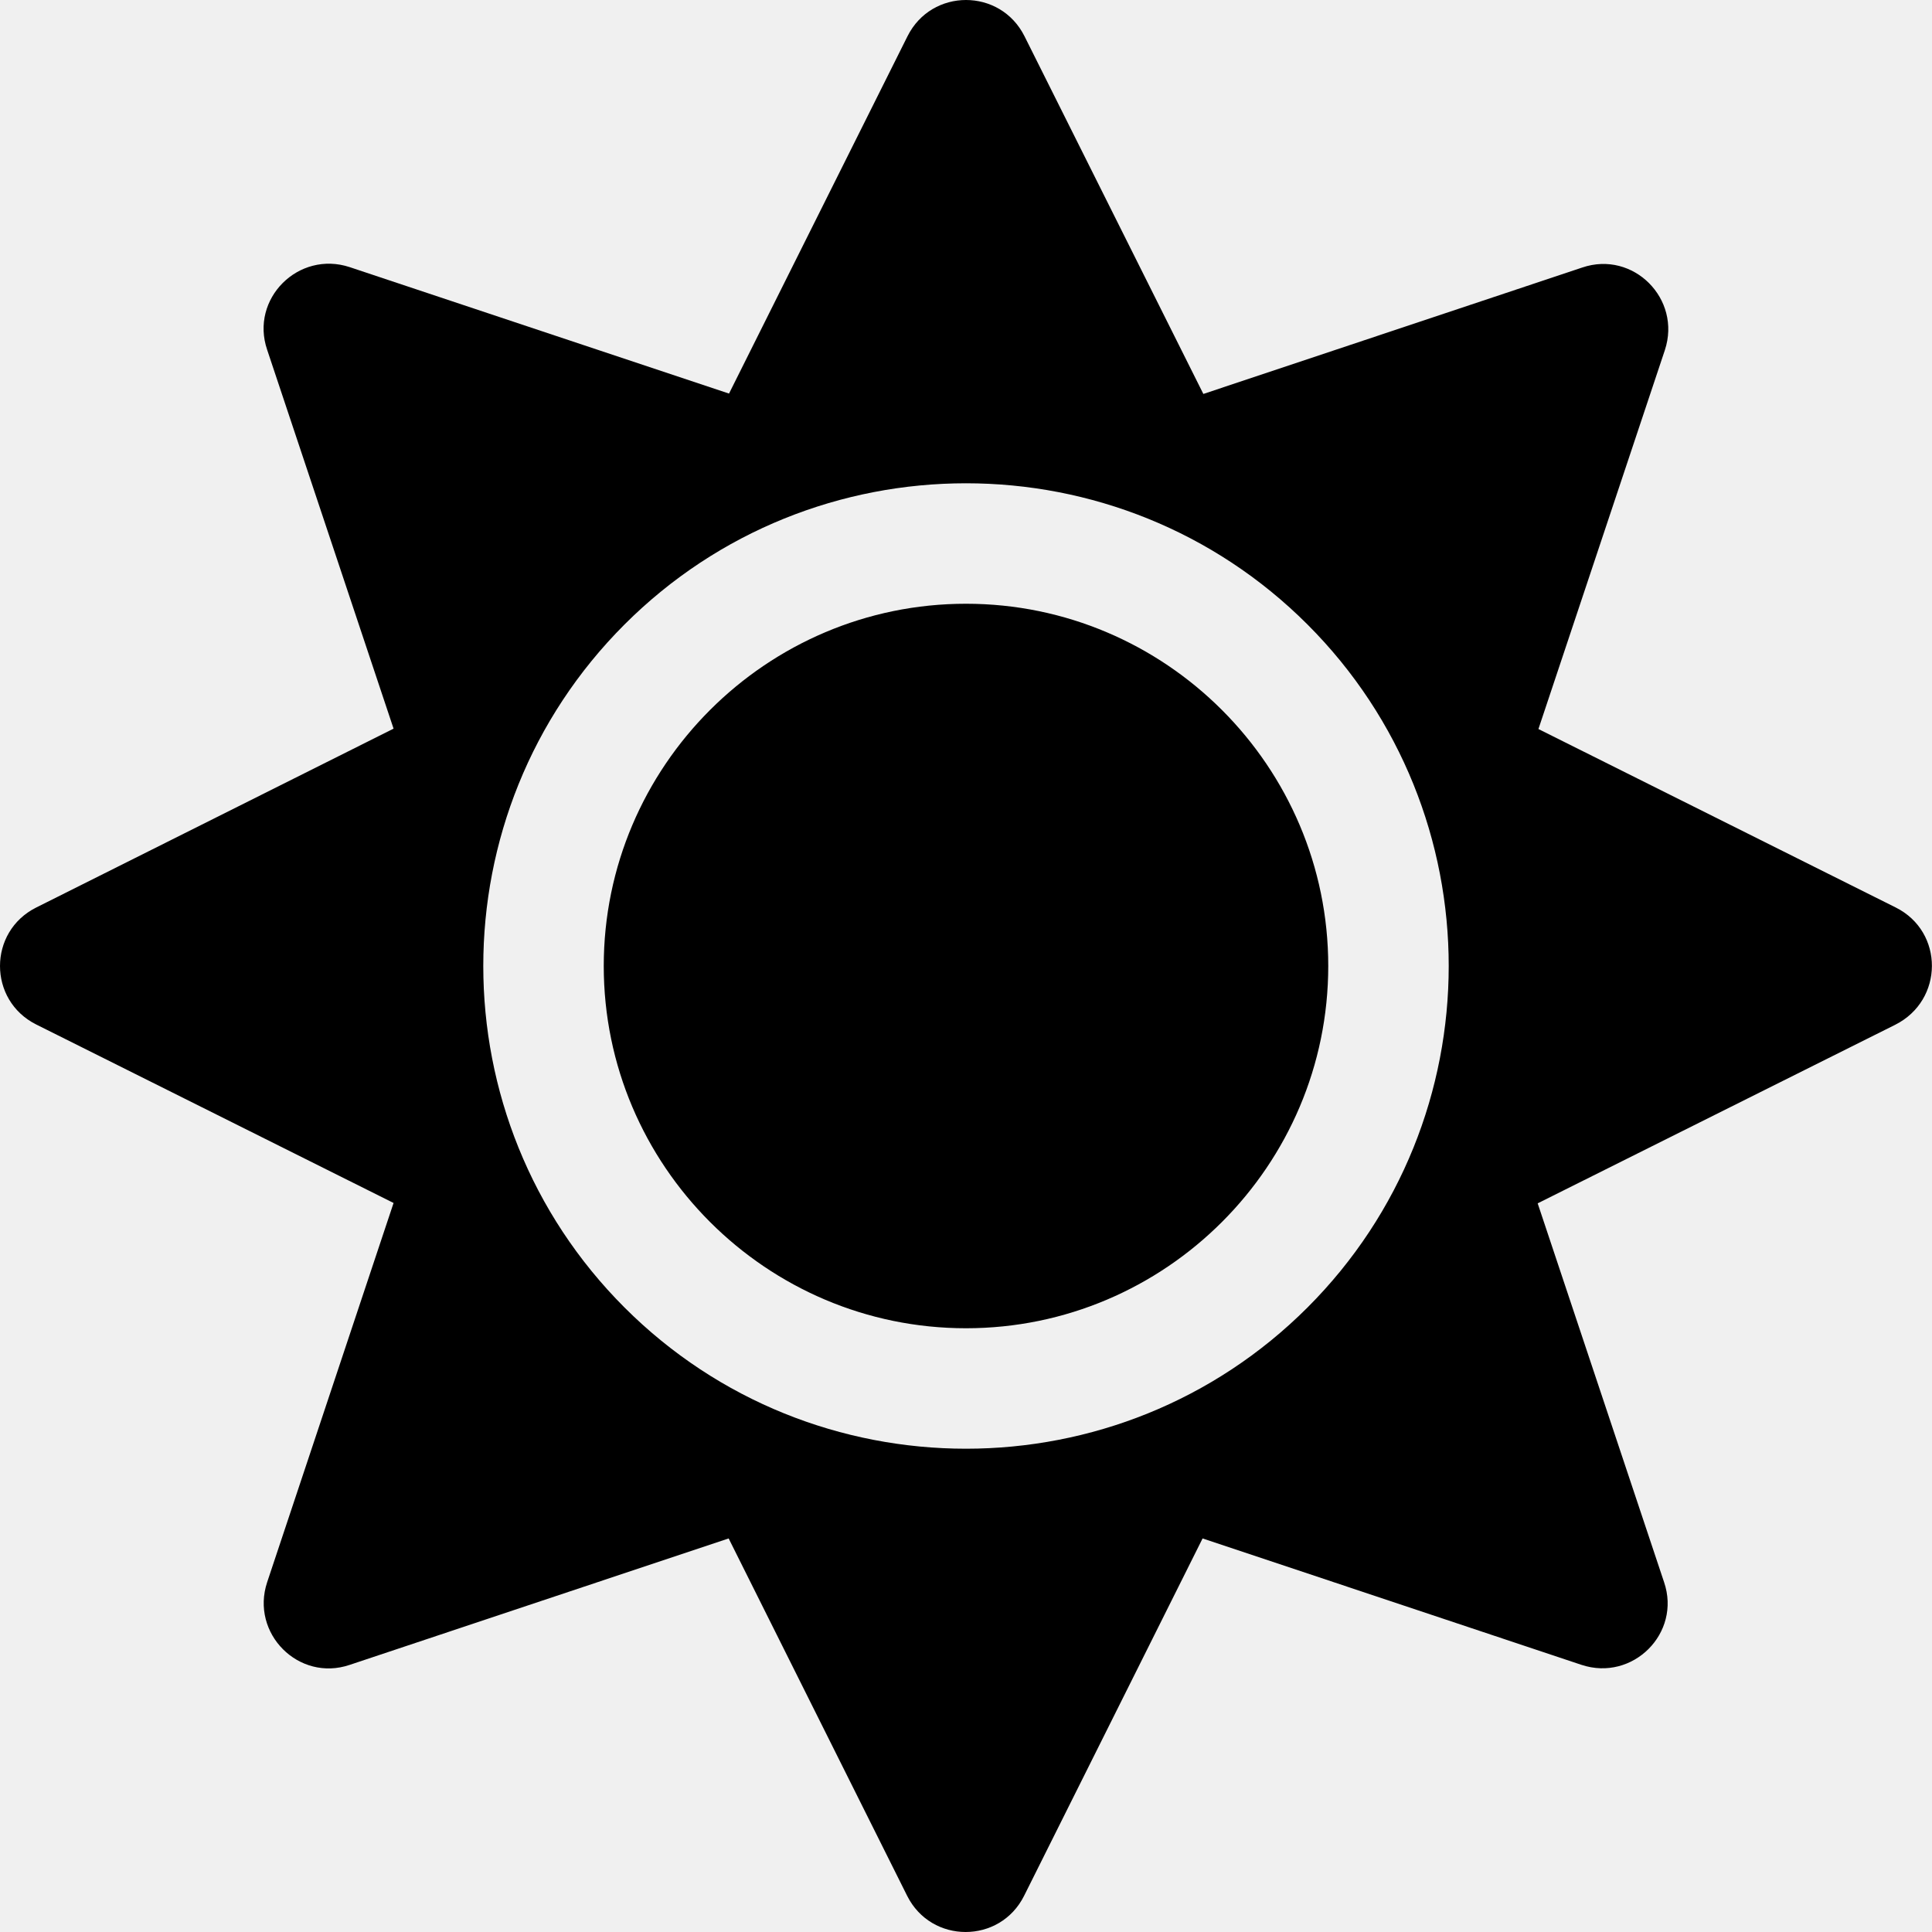
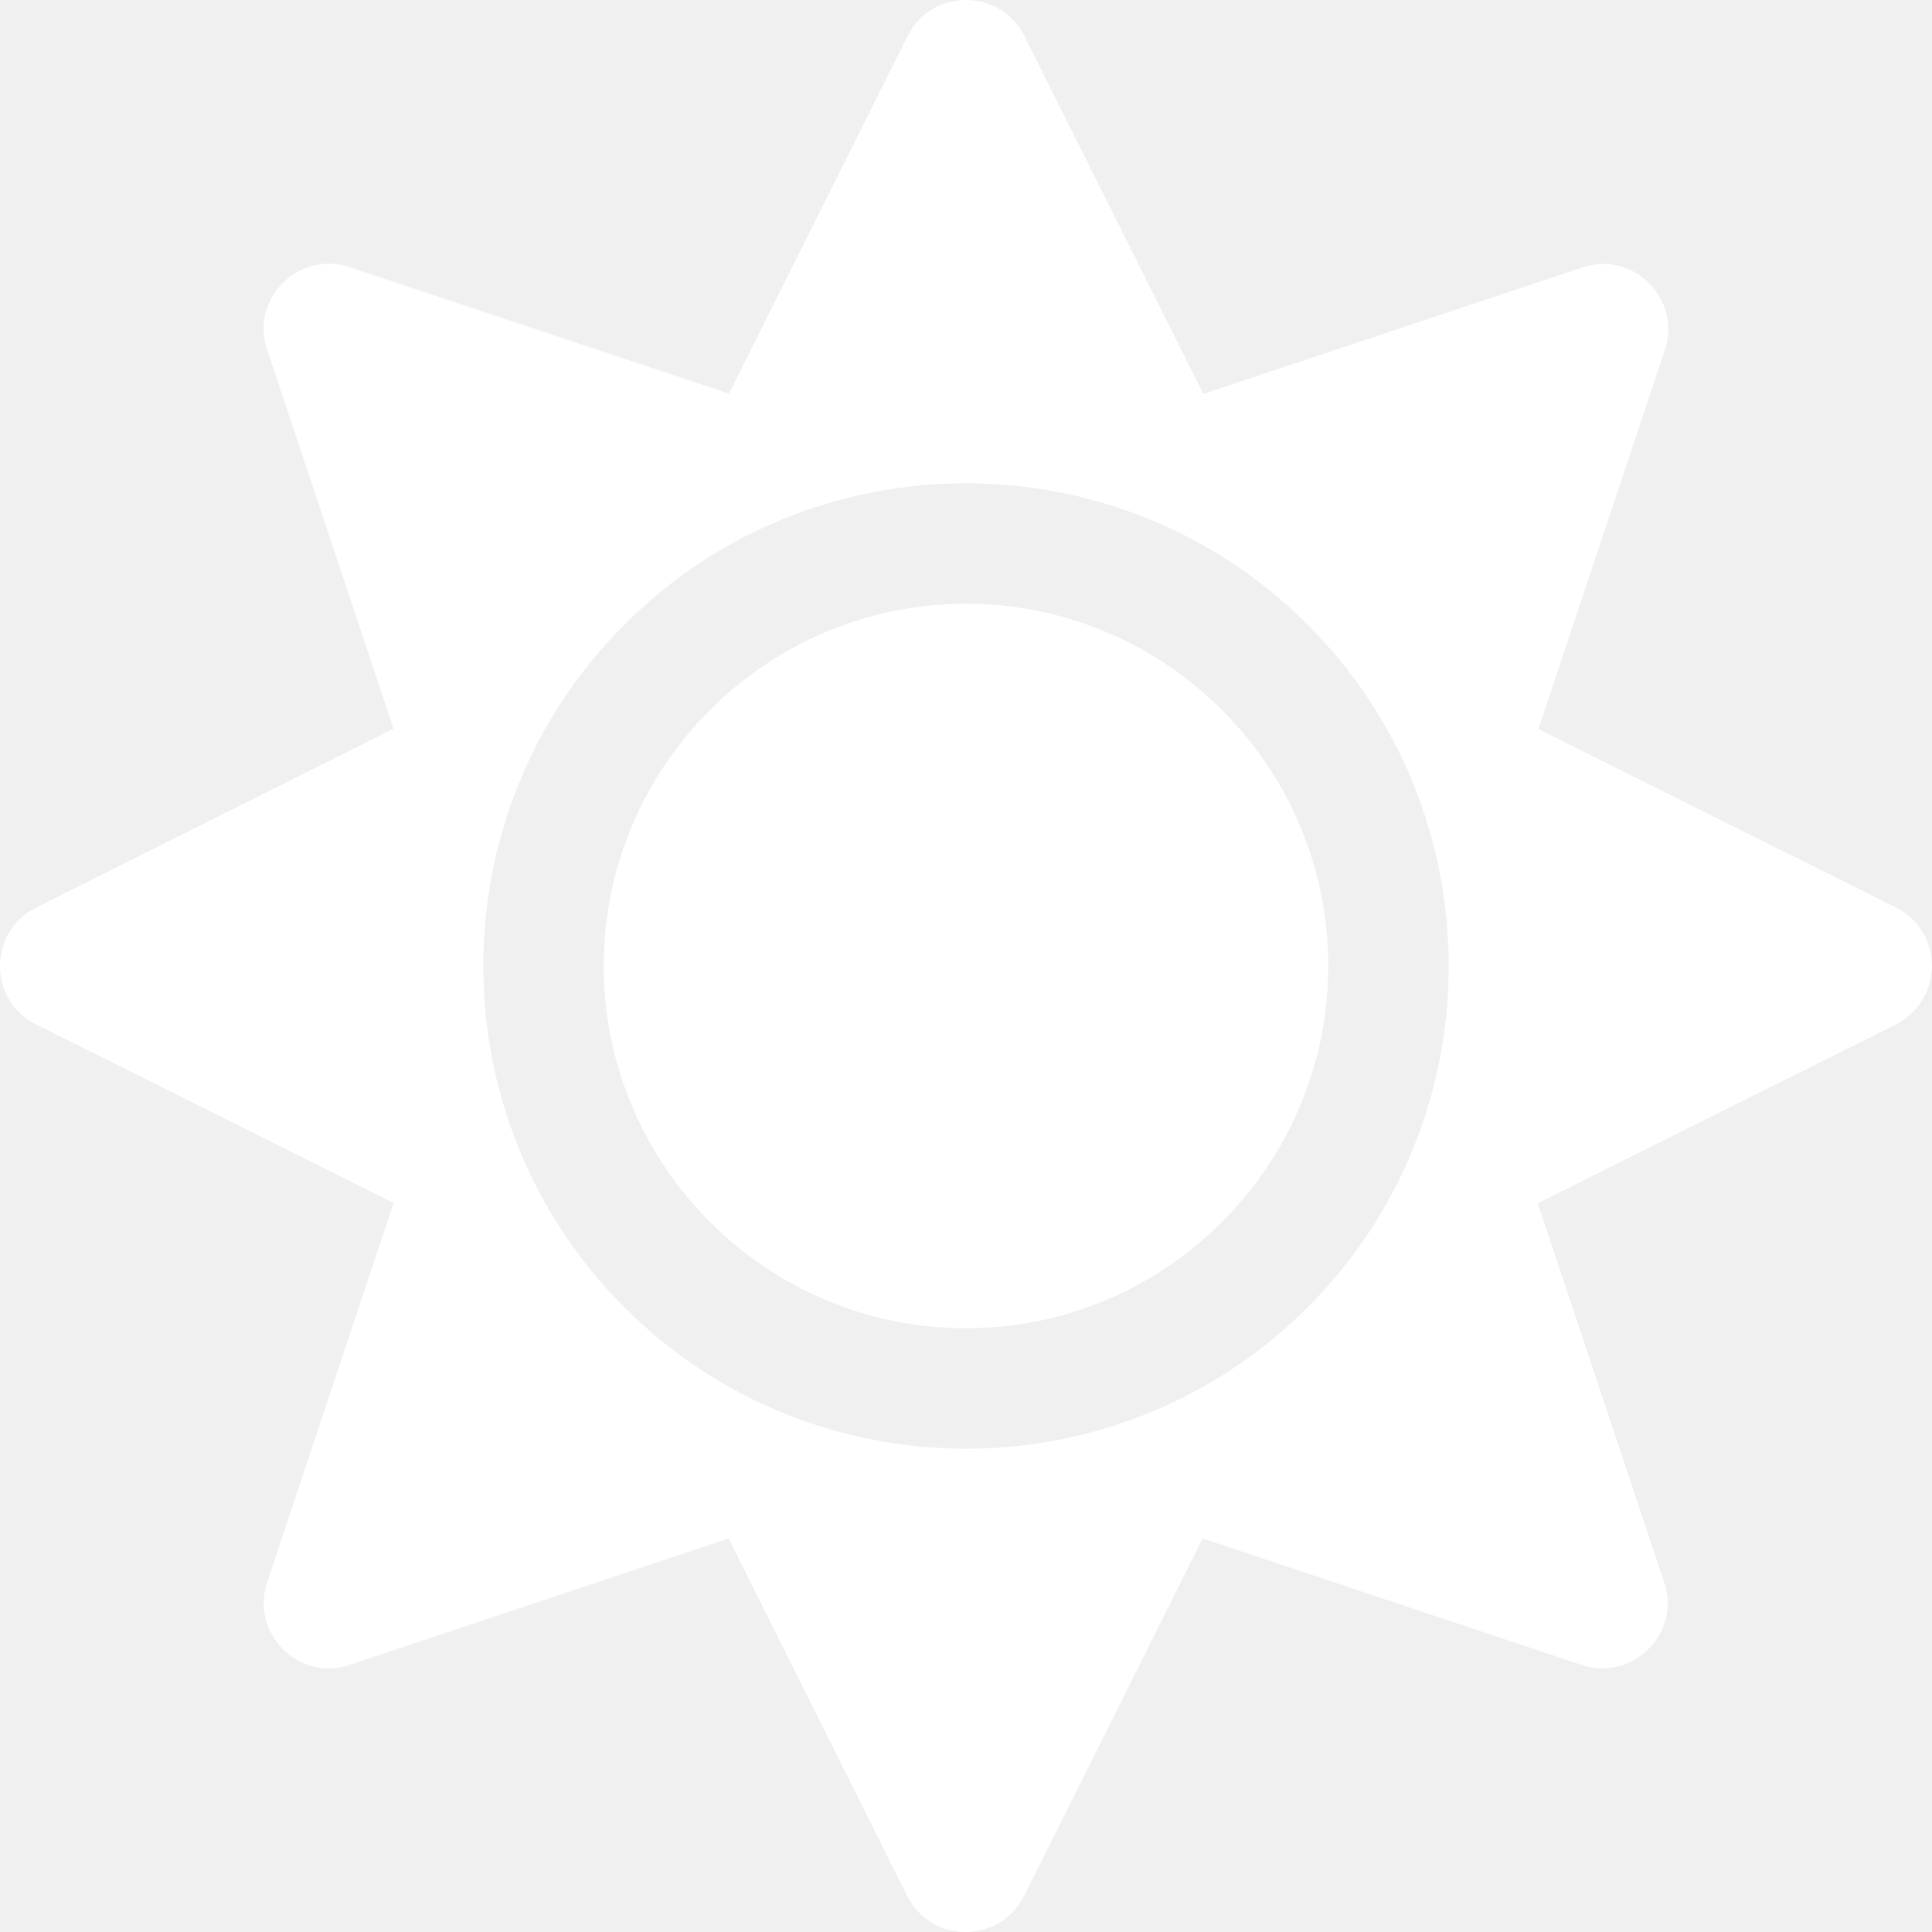
<svg xmlns="http://www.w3.org/2000/svg" viewBox="0 0 512 512">
-   <path d="M256 160c-52.9 0-96 43.1-96 96s43.1 96 96 96 96-43.1 96-96-43.1-96-96-96zm246.4 80.5l-94.7-47.3 33.5-100.4c4.5-13.6-8.4-26.5-21.9-21.9l-100.4 33.5-47.4-94.8c-6.4-12.8-24.6-12.8-31 0l-47.3 94.7L92.7 70.8c-13.6-4.5-26.5 8.4-21.9 21.9l33.5 100.4-94.7 47.4c-12.8 6.4-12.8 24.6 0 31l94.7 47.3-33.5 100.5c-4.5 13.6 8.4 26.5 21.9 21.9l100.4-33.5 47.3 94.7c6.4 12.8 24.6 12.8 31 0l47.3-94.7 100.4 33.5c13.6 4.5 26.5-8.4 21.9-21.9l-33.5-100.4 94.7-47.3c13-6.5 13-24.7.2-31.1zm-155.9 106c-49.9 49.9-131.1 49.9-181 0-49.9-49.9-49.9-131.1 0-181 49.9-49.9 131.1-49.9 181 0 49.9 49.9 49.9 131.1 0 181z" />
+   <path d="M256 160c-52.9 0-96 43.1-96 96s43.1 96 96 96 96-43.1 96-96-43.1-96-96-96zm246.4 80.5l-94.7-47.3 33.5-100.4c4.5-13.6-8.4-26.5-21.9-21.9l-100.4 33.5-47.4-94.8c-6.4-12.8-24.6-12.8-31 0l-47.3 94.7L92.7 70.8c-13.6-4.5-26.5 8.4-21.9 21.9l33.5 100.4-94.7 47.4c-12.8 6.4-12.8 24.6 0 31l94.7 47.3-33.5 100.5c-4.5 13.6 8.4 26.5 21.9 21.9l100.4-33.5 47.3 94.7c6.4 12.8 24.6 12.8 31 0l47.3-94.7 100.4 33.5c13.6 4.5 26.5-8.4 21.9-21.9l-33.5-100.4 94.7-47.3c13-6.5 13-24.7.2-31.1zm-155.9 106c-49.9 49.9-131.1 49.9-181 0-49.9-49.9-49.9-131.1 0-181 49.9-49.9 131.1-49.9 181 0 49.9 49.9 49.9 131.1 0 181z" fill="white" />
</svg>
